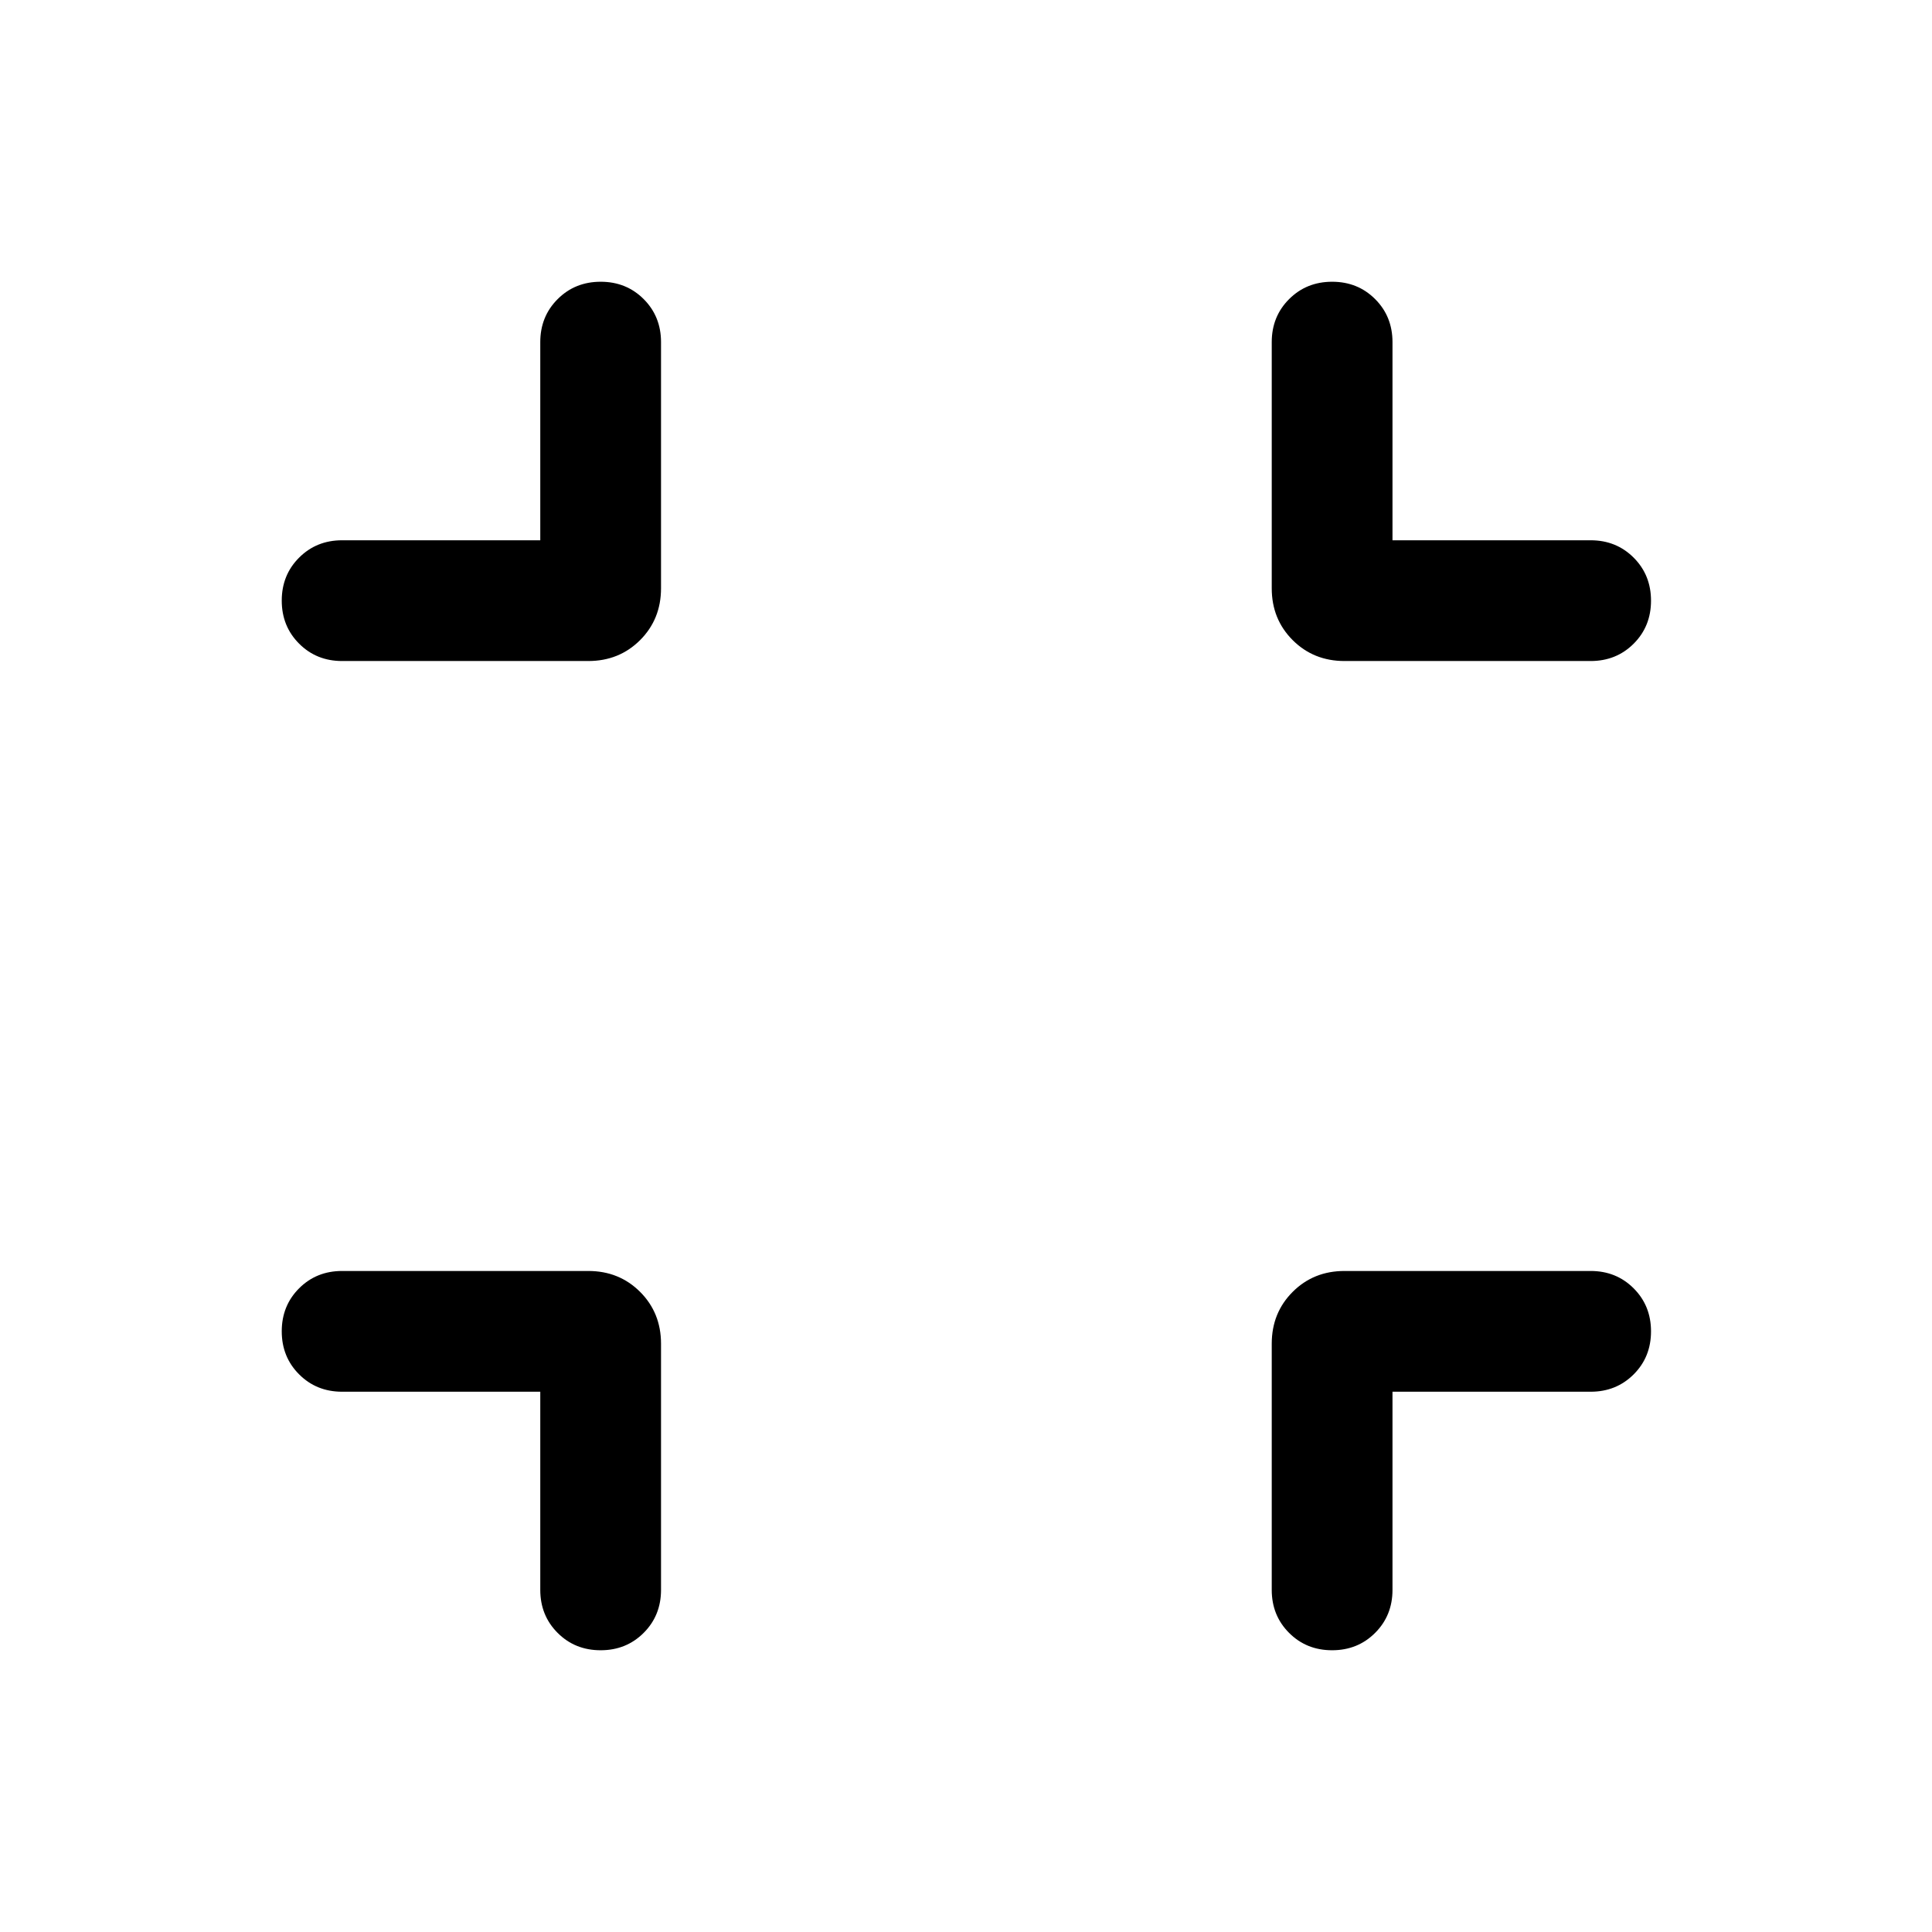
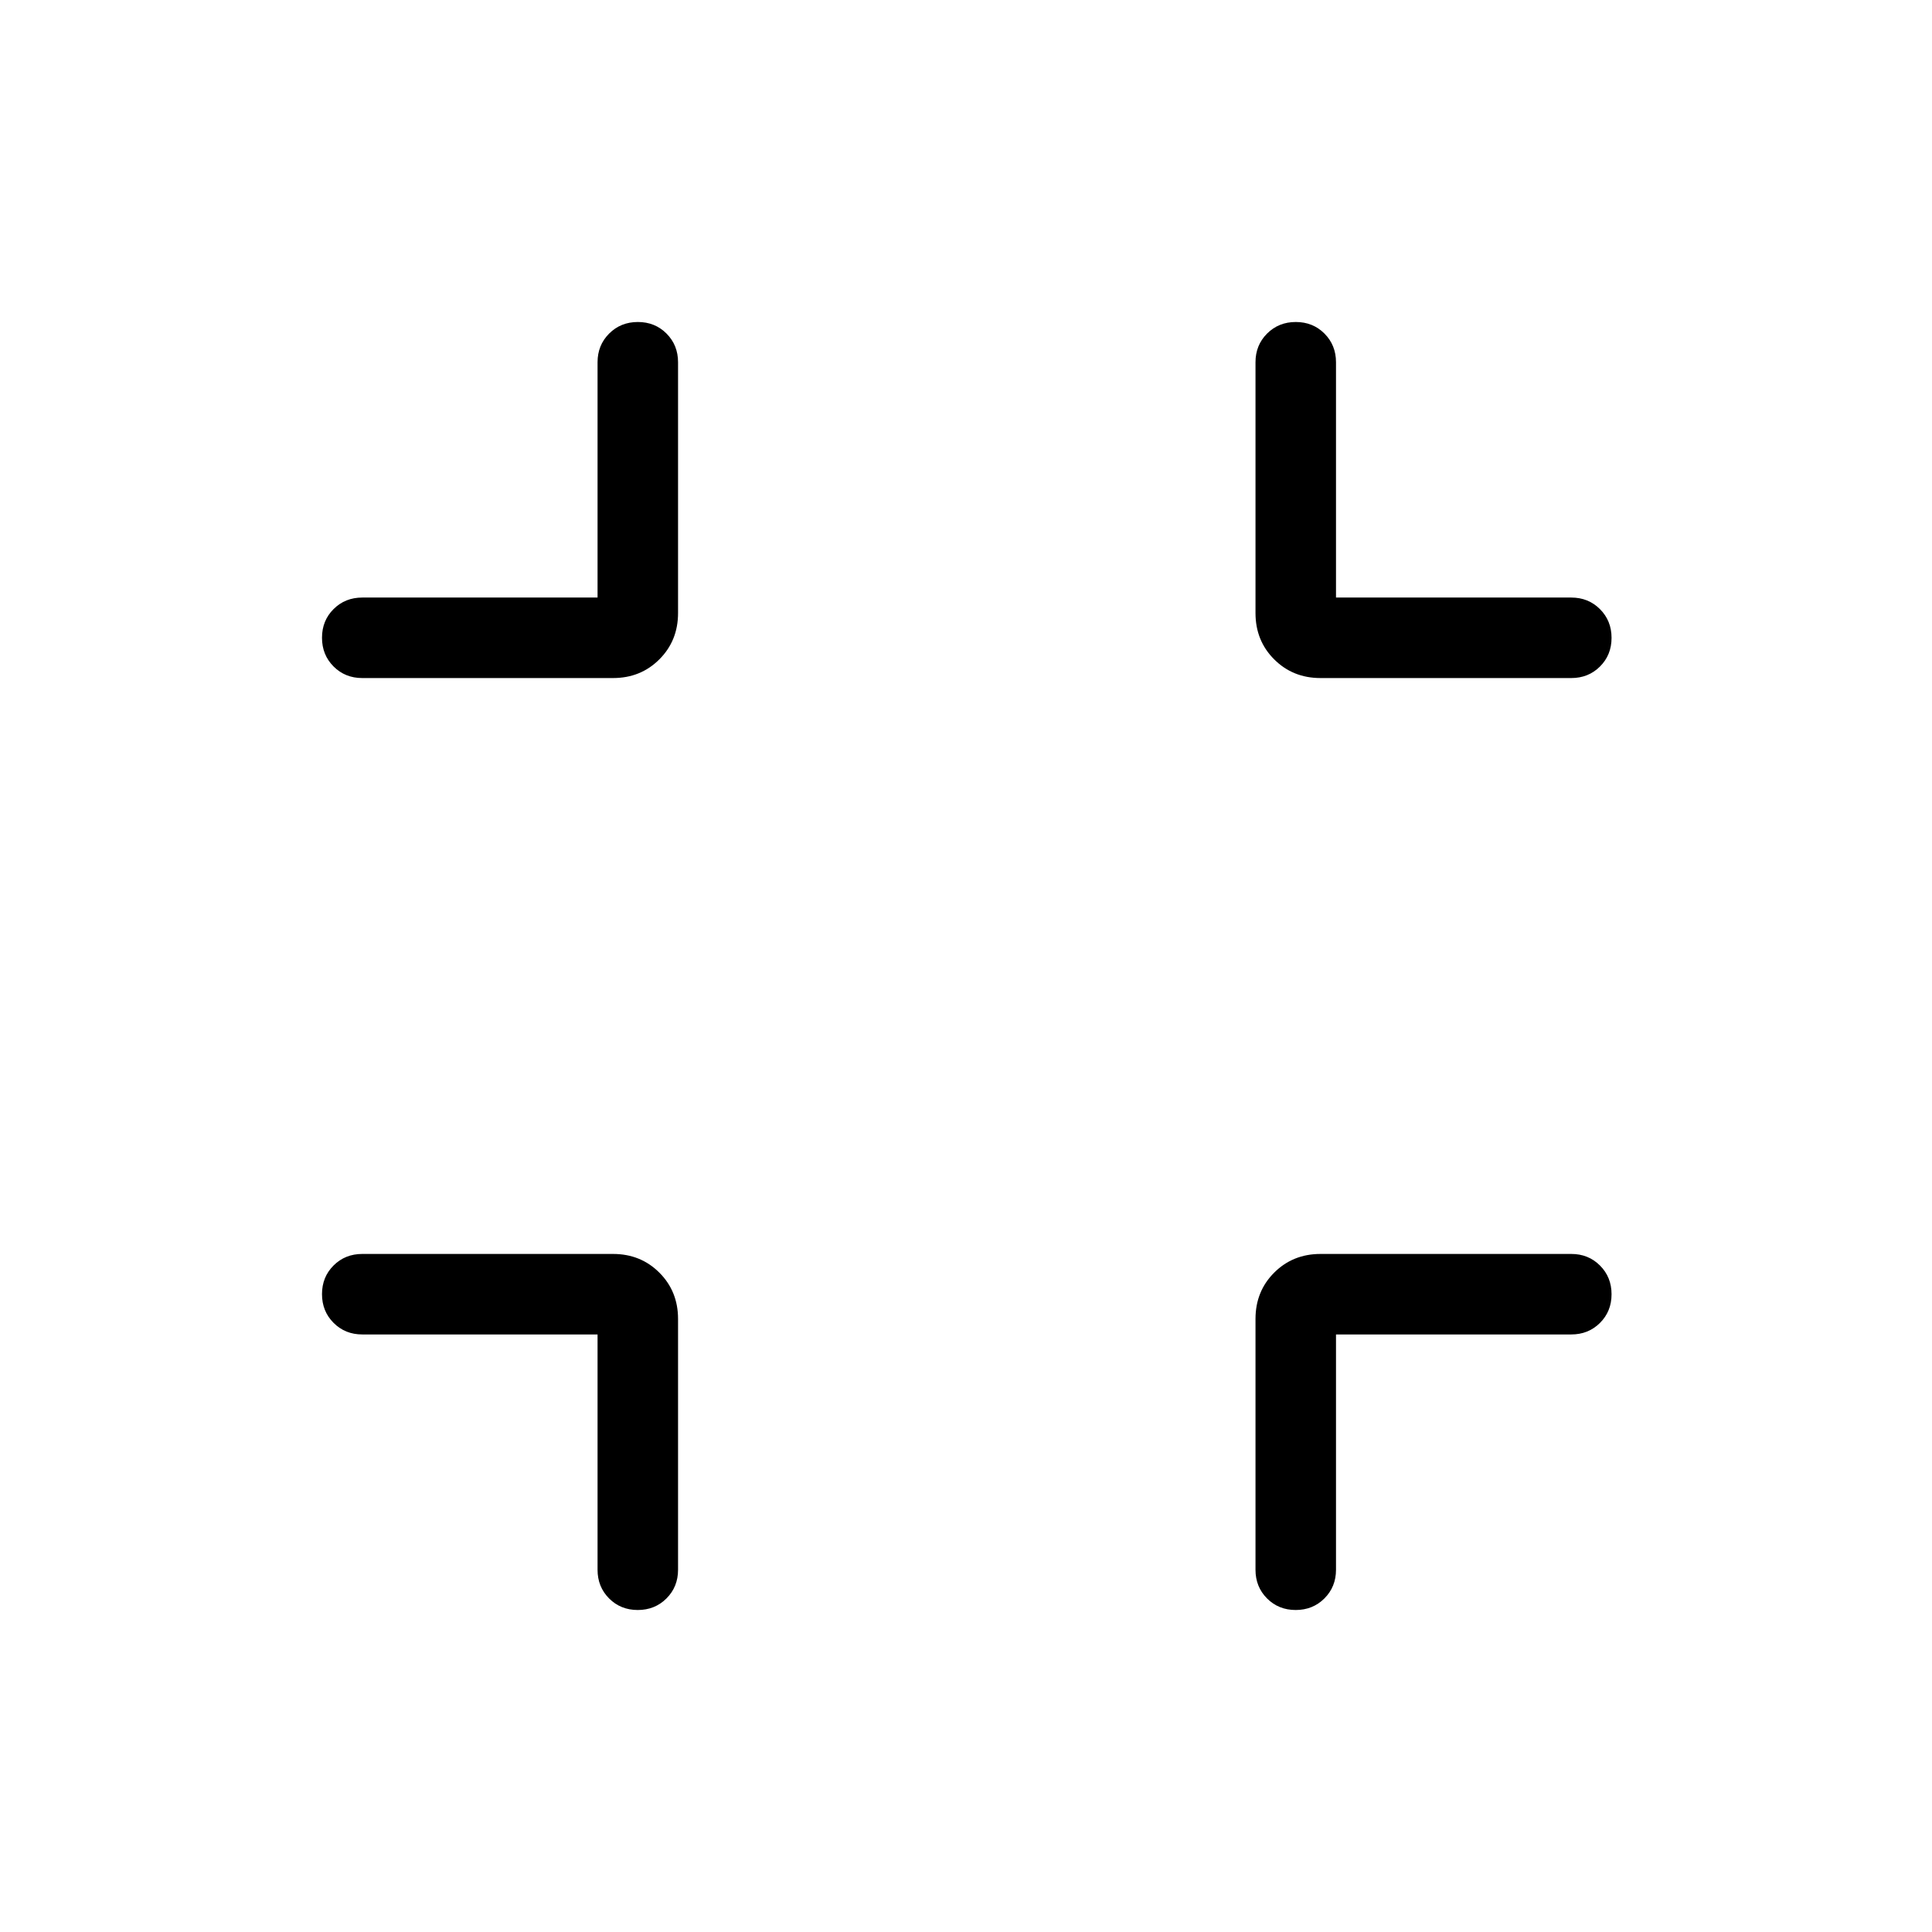
<svg xmlns="http://www.w3.org/2000/svg" id="fullscreen-exit" viewBox="0 -960 960 960">
-   <path d="M268.46-268.46H170q-12.75 0-21.37-8.63-8.63-8.63-8.63-21.39 0-12.75 8.63-21.37 8.62-8.61 21.37-8.61h122.31q15.36 0 25.76 10.39 10.39 10.4 10.39 25.76V-170q0 12.75-8.63 21.37-8.63 8.63-21.38 8.63-12.76 0-21.37-8.63-8.62-8.62-8.62-21.37v-98.46Zm423.46 0V-170q0 12.75-8.63 21.37-8.63 8.63-21.38 8.63-12.76 0-21.37-8.63-8.62-8.62-8.62-21.37v-122.31q0-15.36 10.4-25.76 10.39-10.39 25.76-10.39h122.3q12.75 0 21.38 8.63 8.62 8.63 8.62 21.38 0 12.76-8.62 21.37-8.63 8.62-21.38 8.62h-98.46ZM268.46-691.54V-790q0-12.75 8.63-21.37 8.63-8.63 21.39-8.63 12.75 0 21.37 8.63 8.61 8.62 8.61 21.37v122.31q0 15.36-10.39 25.76-10.4 10.39-25.76 10.39H170q-12.75 0-21.37-8.63-8.63-8.63-8.63-21.38 0-12.76 8.63-21.37 8.62-8.62 21.37-8.62h98.46Zm423.46 0h98.46q12.75 0 21.38 8.63 8.62 8.63 8.62 21.39 0 12.75-8.62 21.37-8.63 8.61-21.38 8.61h-122.3q-15.37 0-25.76-10.39-10.4-10.4-10.4-25.76V-790q0-12.75 8.63-21.37 8.63-8.63 21.39-8.63 12.75 0 21.37 8.63 8.61 8.62 8.61 21.37v98.46Z" />
+   <path d="M296.92-296.92H180q-8.5 0-14.25-5.76T160-316.95q0-8.51 5.75-14.24t14.25-5.73h124.62q13.73 0 23.01 9.29 9.29 9.28 9.29 23.01V-180q0 8.5-5.75 14.25-5.76 5.75-14.27 5.75-8.52 0-14.25-5.75T296.92-180v-116.92Zm366.93 0V-180q0 8.5-5.76 14.25T643.82-160q-8.51 0-14.24-5.75T623.85-180v-124.62q0-13.73 9.28-23.01 9.29-9.29 23.02-9.29h124.62q8.5 0 14.25 5.75 5.75 5.76 5.75 14.27 0 8.52-5.75 14.25t-14.25 5.73H663.85ZM296.92-663.08V-780q0-8.5 5.76-14.25t14.27-5.75q8.51 0 14.24 5.75t5.73 14.25v124.62q0 13.73-9.29 23.01-9.28 9.29-23.01 9.29H180q-8.5 0-14.25-5.75-5.75-5.76-5.75-14.27 0-8.52 5.75-14.25t14.25-5.73h116.92Zm366.93 0h116.92q8.5 0 14.25 5.76t5.75 14.27q0 8.51-5.75 14.24t-14.25 5.73H656.15q-13.73 0-23.02-9.29-9.28-9.28-9.28-23.01V-780q0-8.5 5.75-14.25 5.76-5.75 14.27-5.75t14.25 5.75q5.73 5.75 5.73 14.25v116.92Z" />
</svg>
